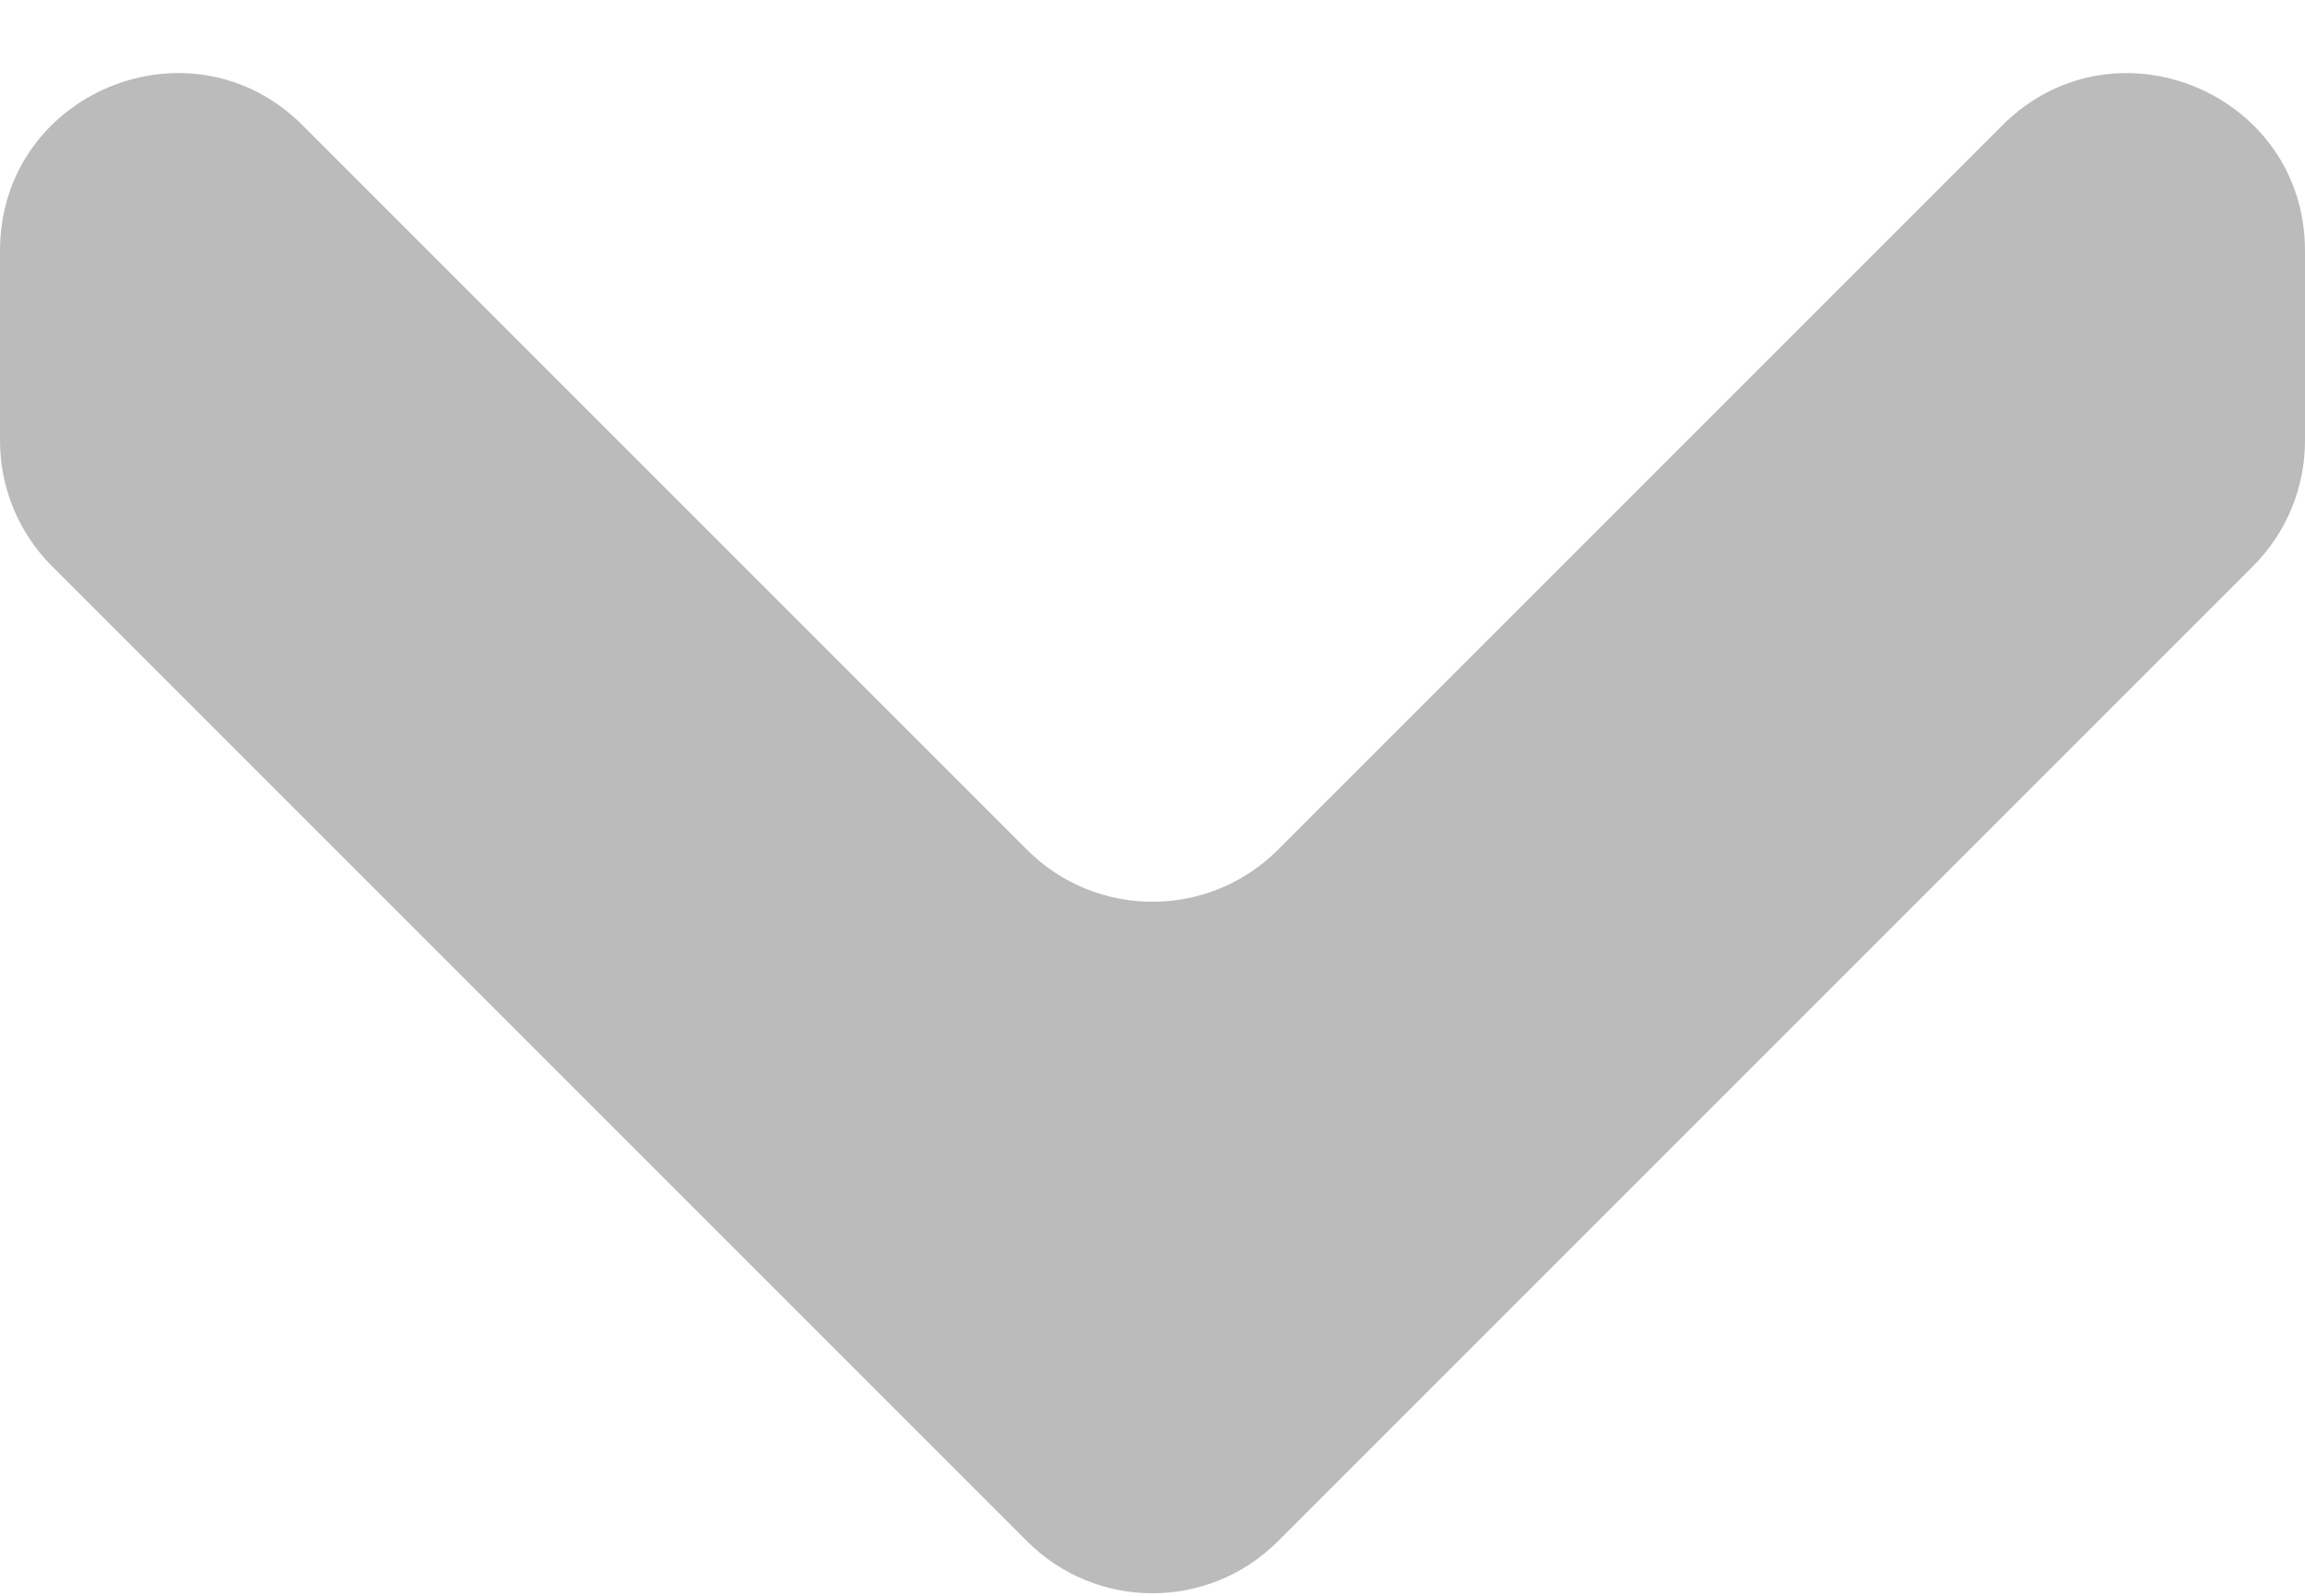
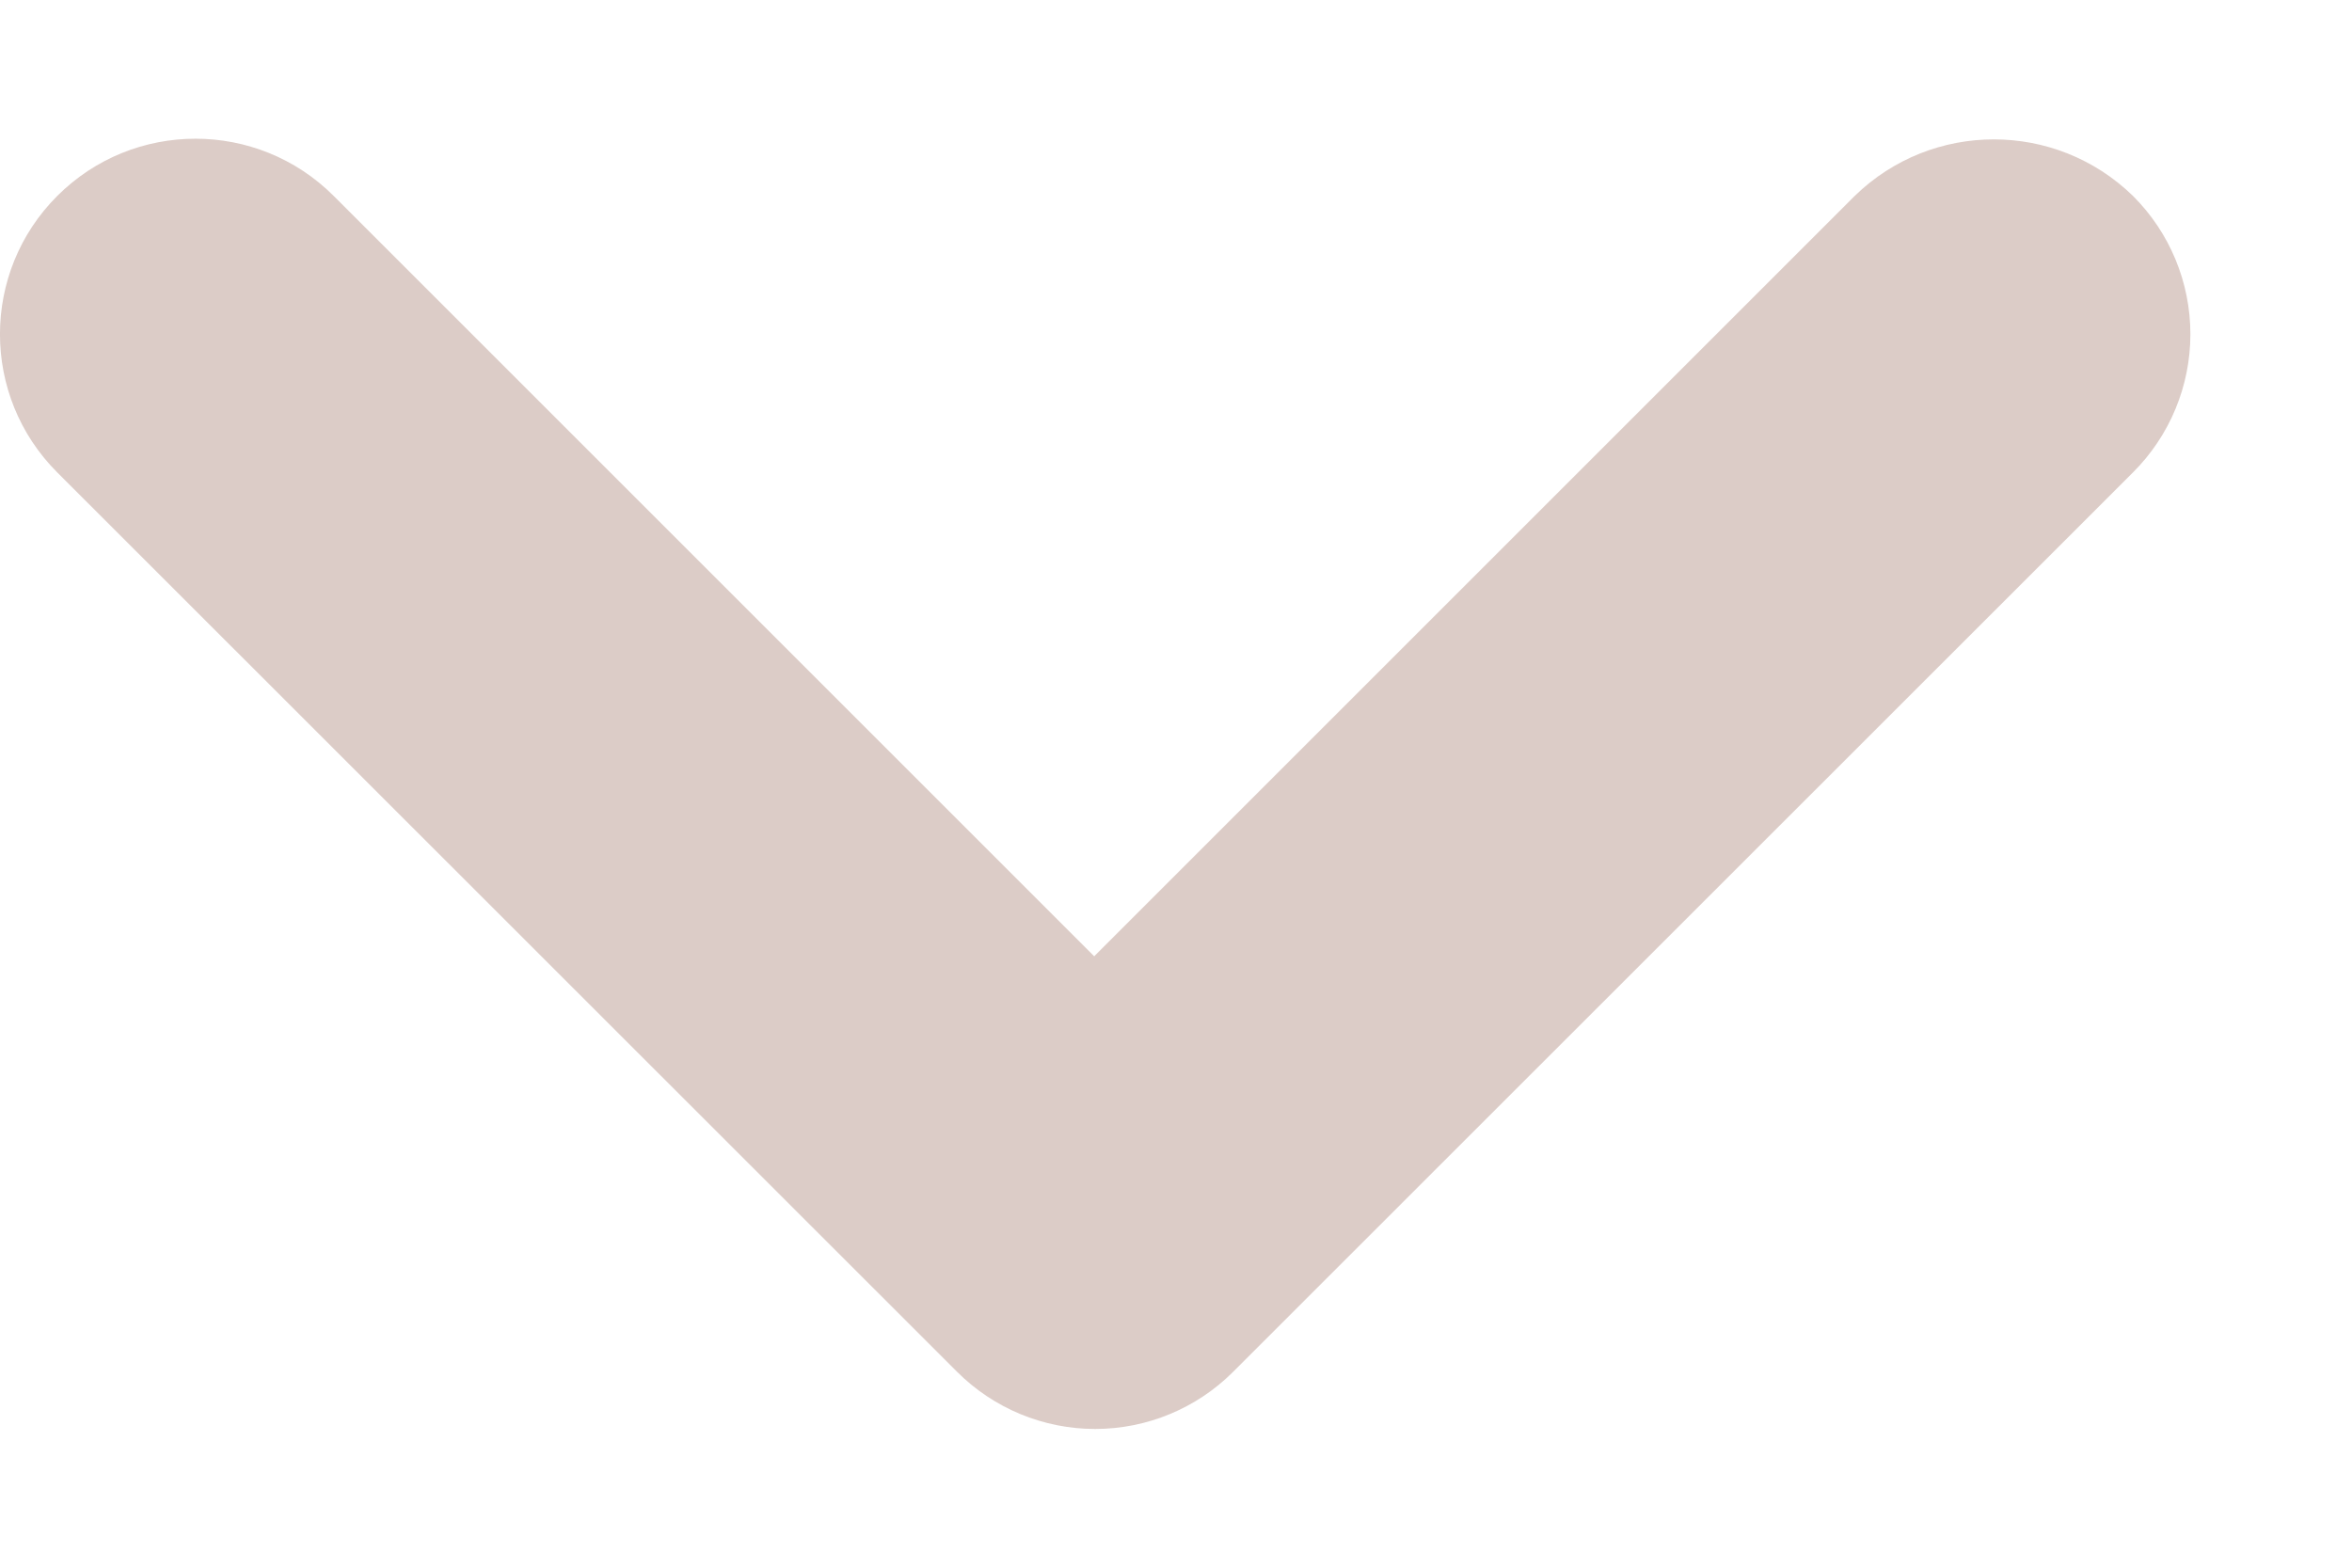
- <svg xmlns="http://www.w3.org/2000/svg" width="13" height="9" fill="none">
-   <path d="M0 1.414v1.072a1 1 0 00.293.707l5.5 5.5a1 1 0 001.414 0l5.5-5.5A1 1 0 0013 2.486V1.414c0-.89-1.077-1.337-1.707-.707L7.207 4.793a1 1 0 01-1.414 0L1.707.707C1.077.077 0 .523 0 1.414z" fill="#BBB" />
+ <svg xmlns="http://www.w3.org/2000/svg" width="9" height="6" fill="none">
+   <path d="M7.097.75l-2.91 2.91L1.277.75A.747.747 0 10.219 1.808L3.662 5.25a.747.747 0 001.057 0l3.443-3.442a.747.747 0 000-1.058.763.763 0 00-1.065 0z" fill="#BFA198" fill-opacity=".54" />
</svg>
